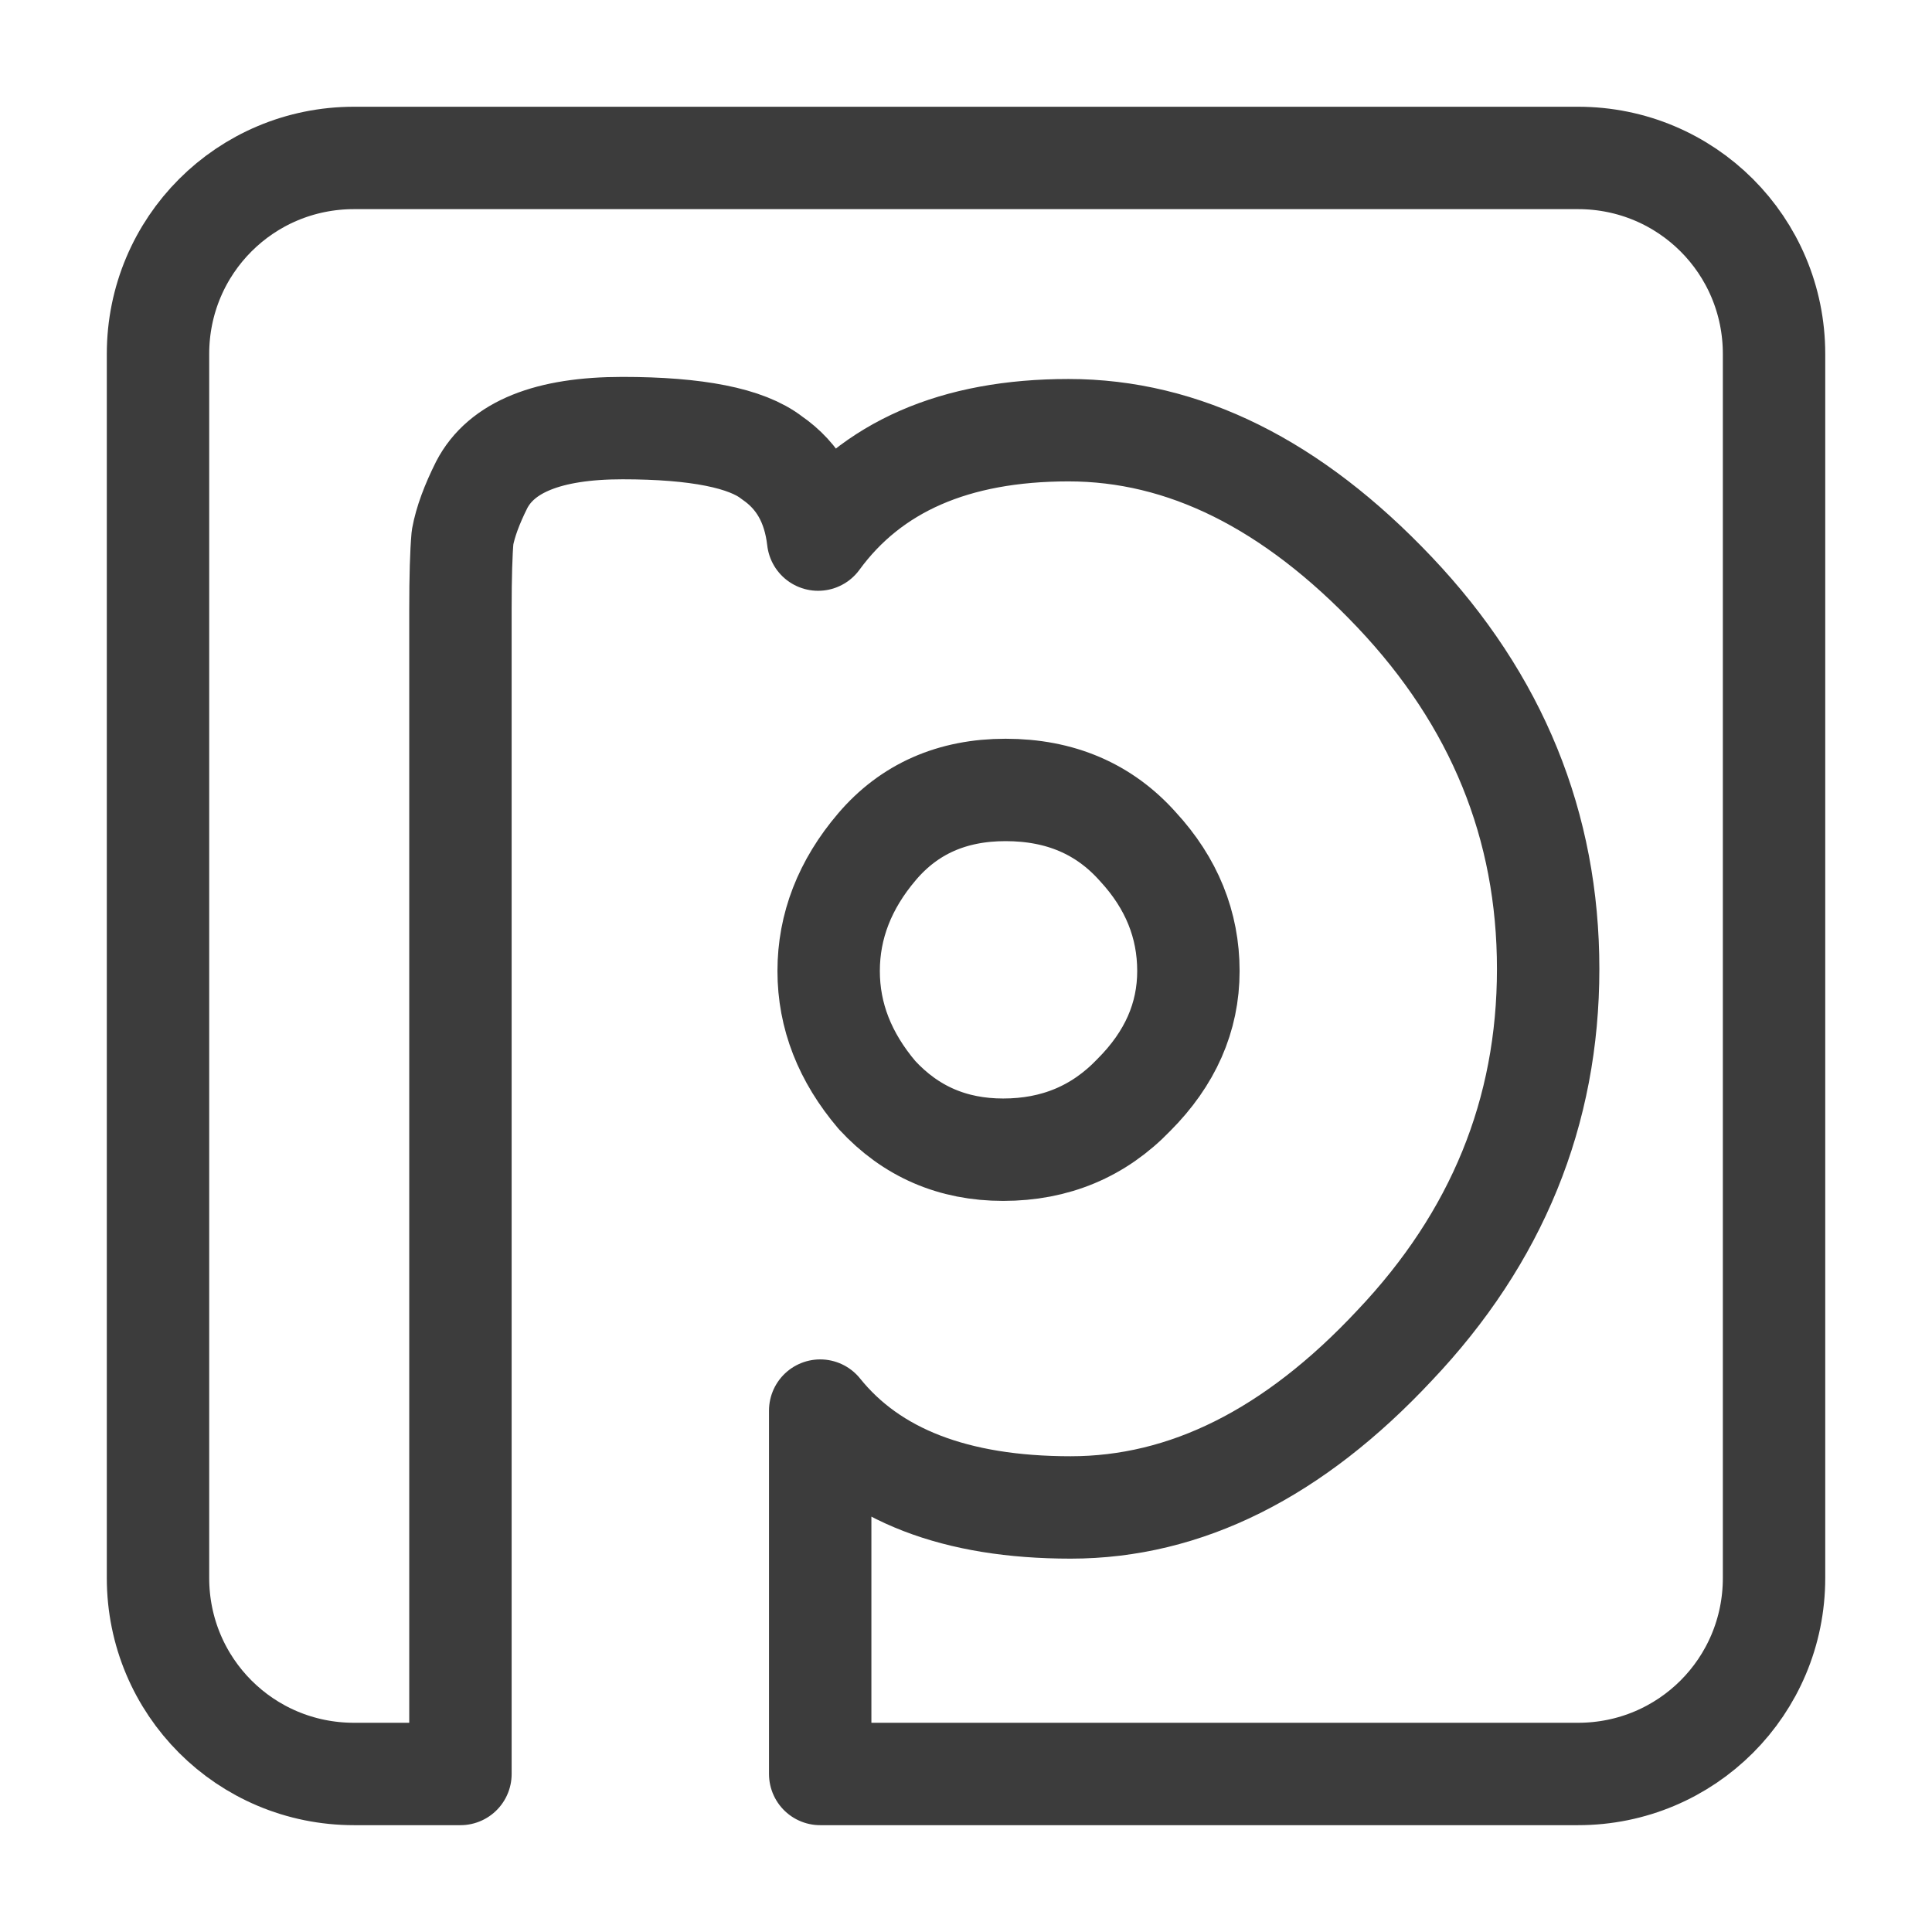
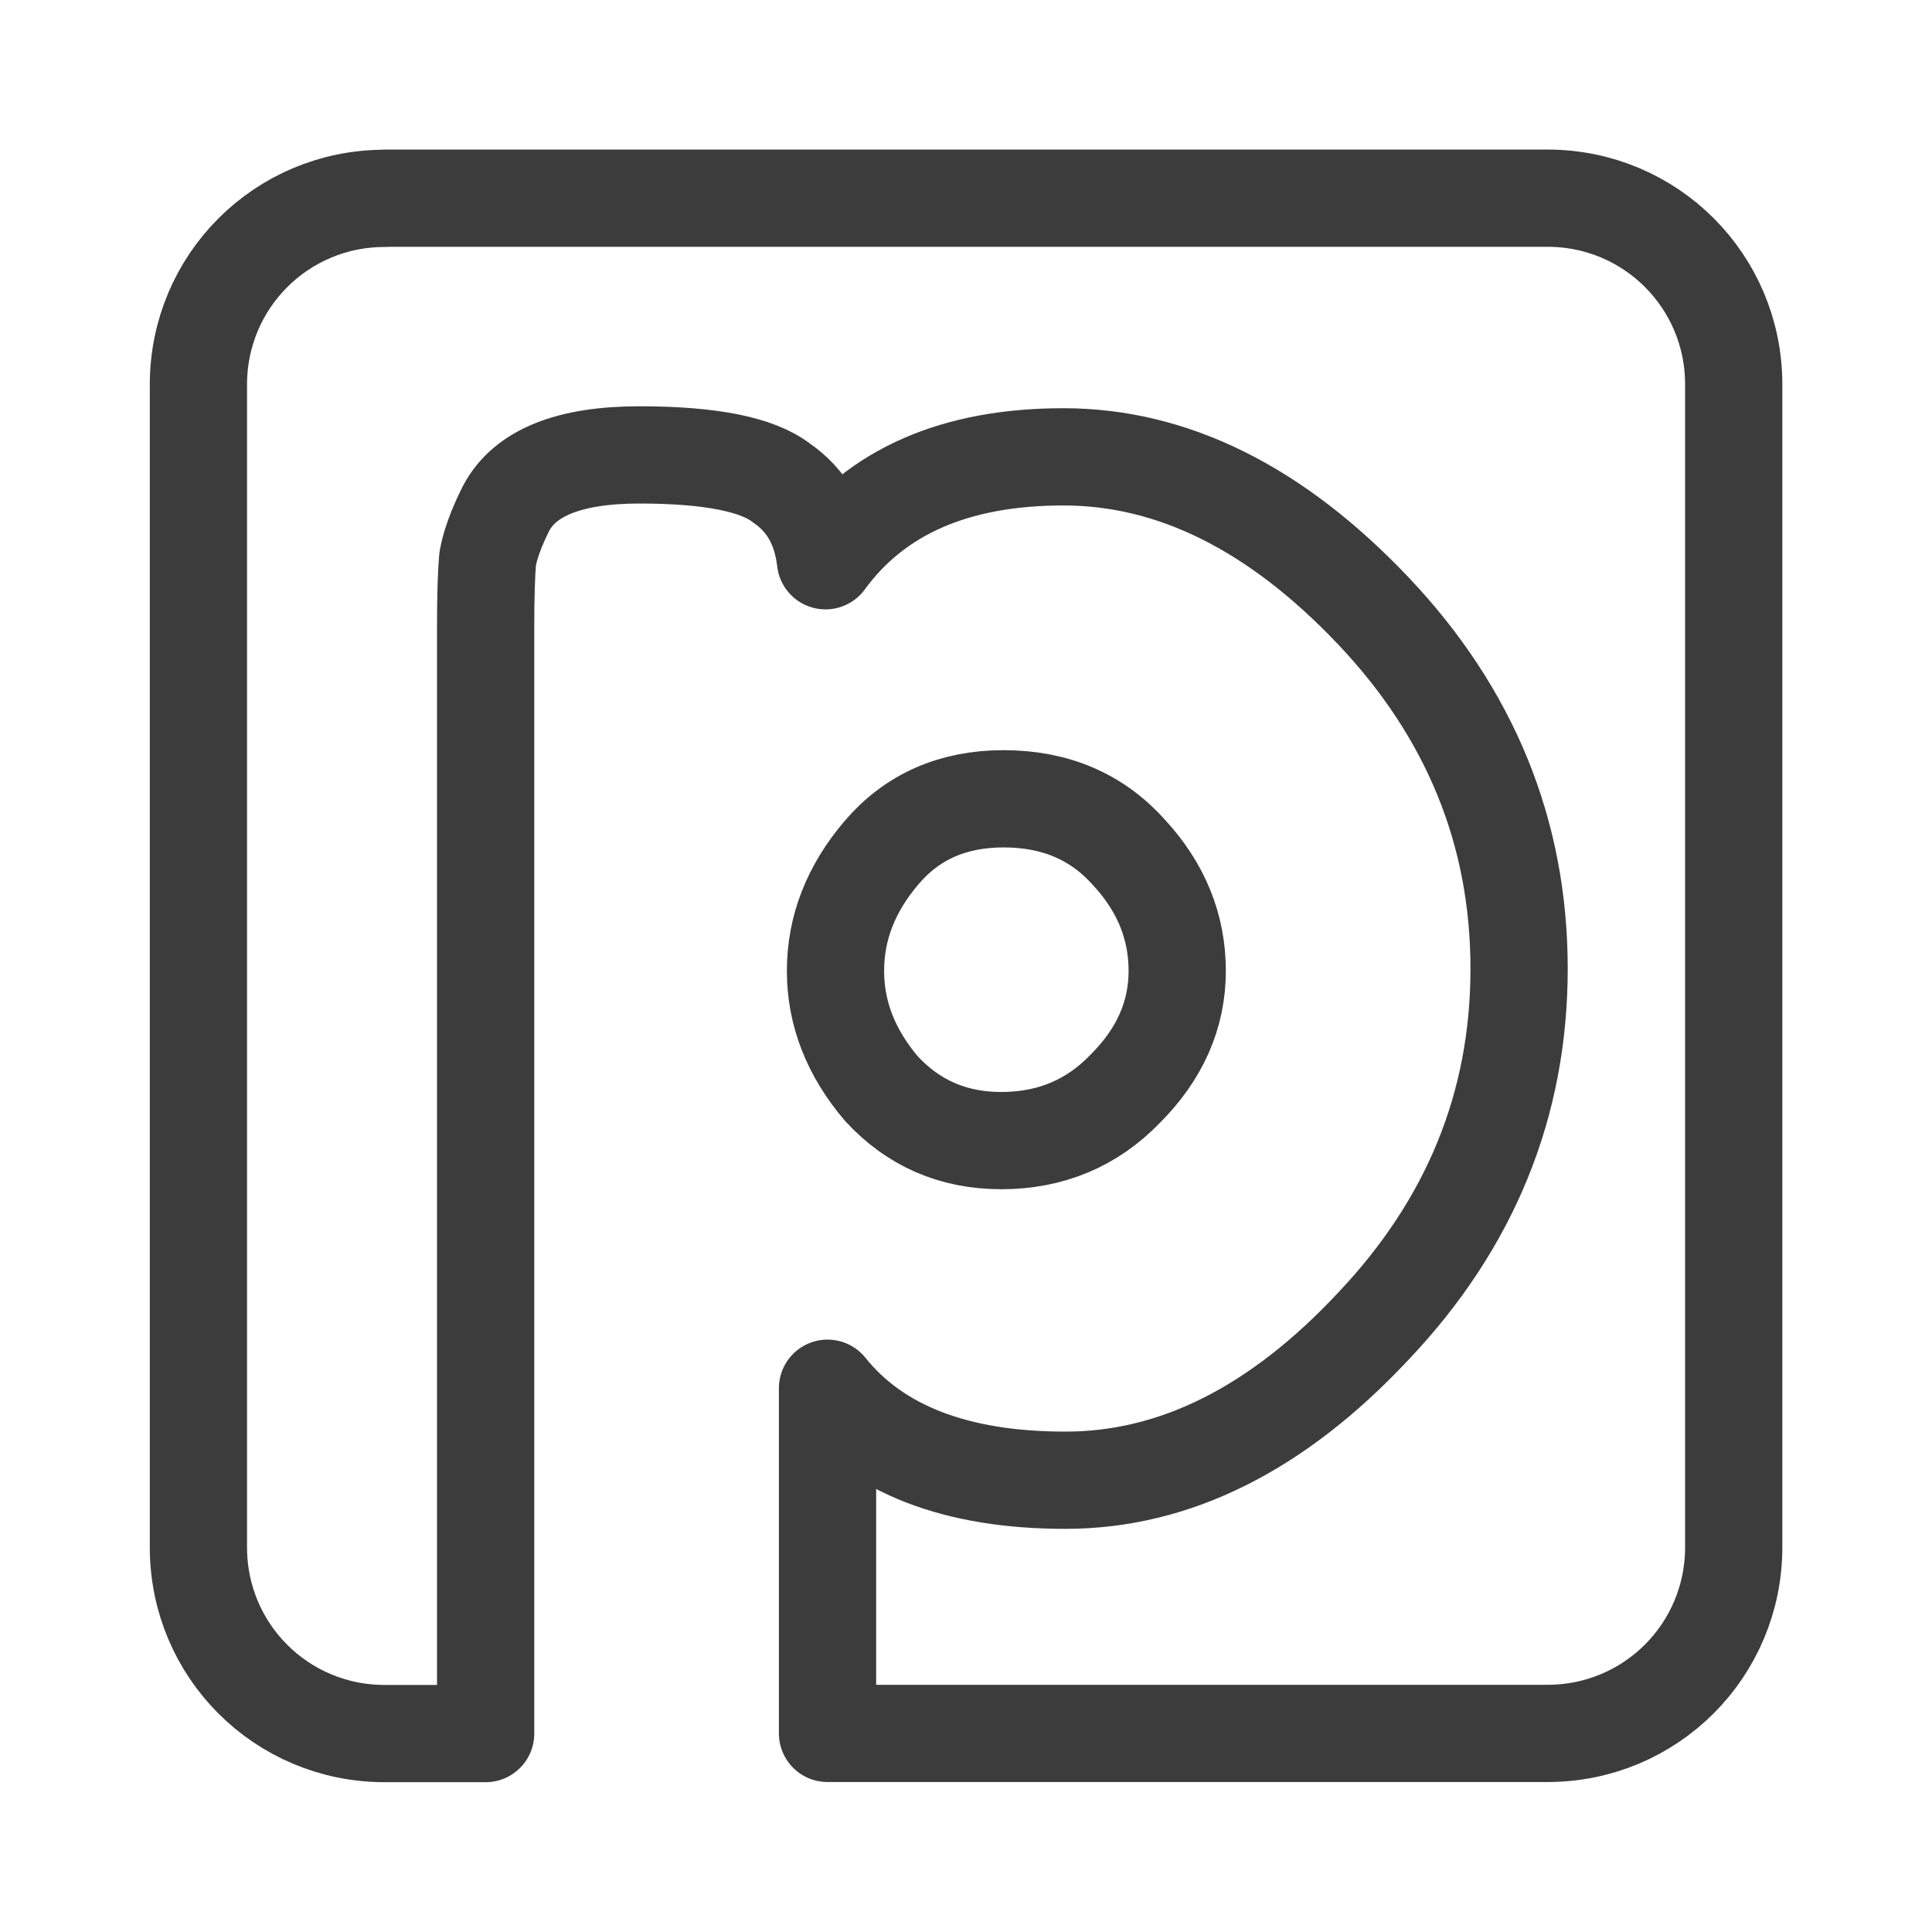
<svg xmlns="http://www.w3.org/2000/svg" width="24" height="24" viewBox="0 0 24 24" id="svg2" version="1.1">
  <defs id="defs4" />
  <g id="layer1" transform="translate(-241.5312,-339.5)">
-     <path style="fill:none;stroke:#3c3c3c;stroke-width:1.272;stroke-linejoin:round;stroke-miterlimit:4;stroke-opacity:1;stroke-dasharray:none" d="m 245.929,341.462 c -1.349,0 -2.435,1.086 -2.435,2.435 l 0,15.205 c 0,1.349 1.086,2.435 2.435,2.435 l 1.322,0 0,-14.47 c 0,-0.401 0.009,-0.699 0.026,-0.891 0.035,-0.192 0.116,-0.409 0.238,-0.653 0.244,-0.47 0.825,-0.705 1.748,-0.705 0.923,1e-5 1.543,0.124 1.856,0.368 0.331,0.227 0.523,0.564 0.575,1.017 0.662,-0.906 1.7,-1.359 3.111,-1.359 1.429,1e-5 2.778,0.67 4.05,2.012 1.272,1.342 1.908,2.904 1.908,4.681 -2e-5,1.777 -0.636,3.336 -1.908,4.677 -1.254,1.342 -2.595,2.012 -4.024,2.012 -1.429,0 -2.466,-0.401 -3.111,-1.203 l 0,4.514 9.414,0 c 1.349,0 2.435,-1.086 2.435,-2.435 l 0,-15.205 c 0,-1.349 -1.086,-2.435 -2.435,-2.435 l -15.205,0 z m 8.093,7.851 c -0.662,10e-6 -1.196,0.235 -1.596,0.705 -0.401,0.47 -0.601,0.987 -0.601,1.544 0,0.558 0.201,1.07 0.601,1.541 0.418,0.453 0.939,0.679 1.567,0.679 0.645,0 1.187,-0.226 1.622,-0.679 0.453,-0.453 0.679,-0.966 0.679,-1.541 -10e-6,-0.575 -0.209,-1.091 -0.627,-1.544 -0.418,-0.47 -0.965,-0.705 -1.645,-0.705 z" id="rect4424" />
+     <path style="fill:none;stroke:#3c3c3c;stroke-width:1.208;stroke-linejoin:round;stroke-miterlimit:4;stroke-opacity:1;stroke-dasharray:none" d="m 246.309,341.964 c -1.282,0 -2.313,1.032 -2.313,2.313 l 0,14.445 c 0,1.282 1.032,2.313 2.313,2.313 l 1.255,0 0,-13.747 c 0,-0.381 0.009,-0.664 0.025,-0.846 0.033,-0.182 0.11,-0.389 0.226,-0.621 0.232,-0.447 0.784,-0.67 1.661,-0.67 0.877,10e-6 1.465,0.117 1.763,0.349 0.314,0.215 0.497,0.536 0.547,0.966 0.629,-0.861 1.615,-1.291 2.955,-1.291 1.357,10e-6 2.639,0.637 3.848,1.911 1.208,1.274 1.813,2.759 1.813,4.447 -2e-5,1.688 -0.604,3.169 -1.813,4.444 -1.192,1.274 -2.466,1.911 -3.823,1.911 -1.357,0 -2.343,-0.381 -2.955,-1.143 l 0,4.288 8.944,0 c 1.282,0 2.313,-1.032 2.313,-2.313 l 0,-14.445 c 0,-1.282 -1.032,-2.313 -2.313,-2.313 l -14.445,0 z m 7.688,7.459 c -0.629,1e-5 -1.136,0.223 -1.516,0.67 -0.381,0.447 -0.571,0.937 -0.571,1.467 0,0.53 0.191,1.017 0.571,1.464 0.397,0.43 0.892,0.645 1.488,0.645 0.612,0 1.127,-0.215 1.541,-0.645 0.43,-0.43 0.645,-0.917 0.645,-1.464 -1e-5,-0.546 -0.199,-1.037 -0.596,-1.467 -0.397,-0.447 -0.917,-0.67 -1.562,-0.67 z" id="rect4424" />
  </g>
</svg>
